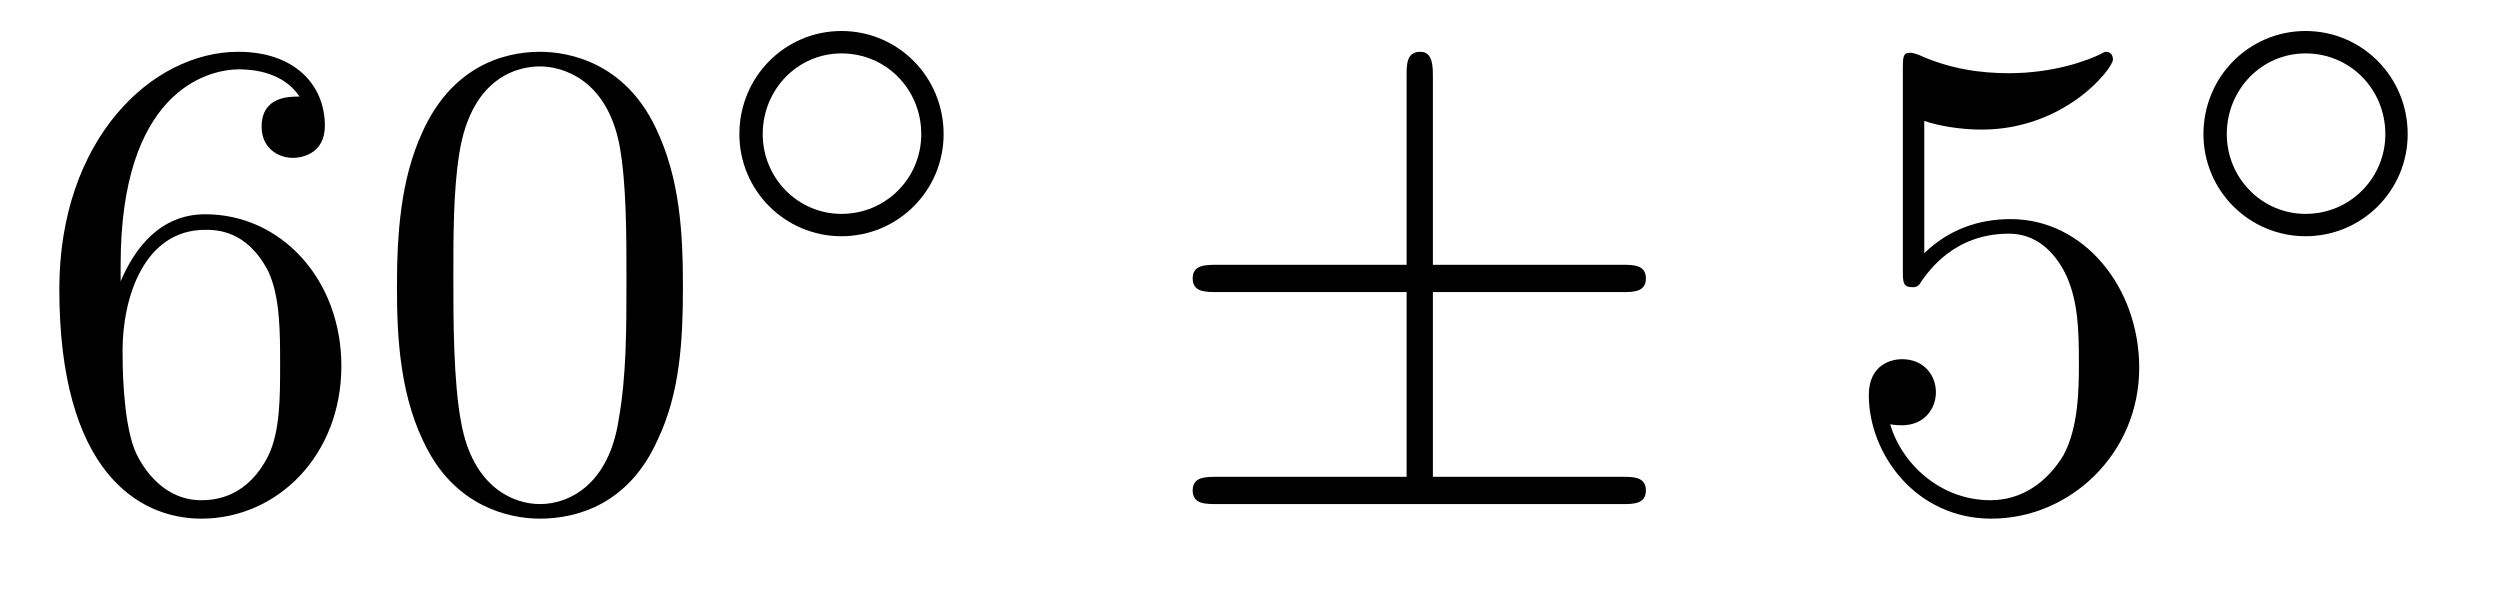
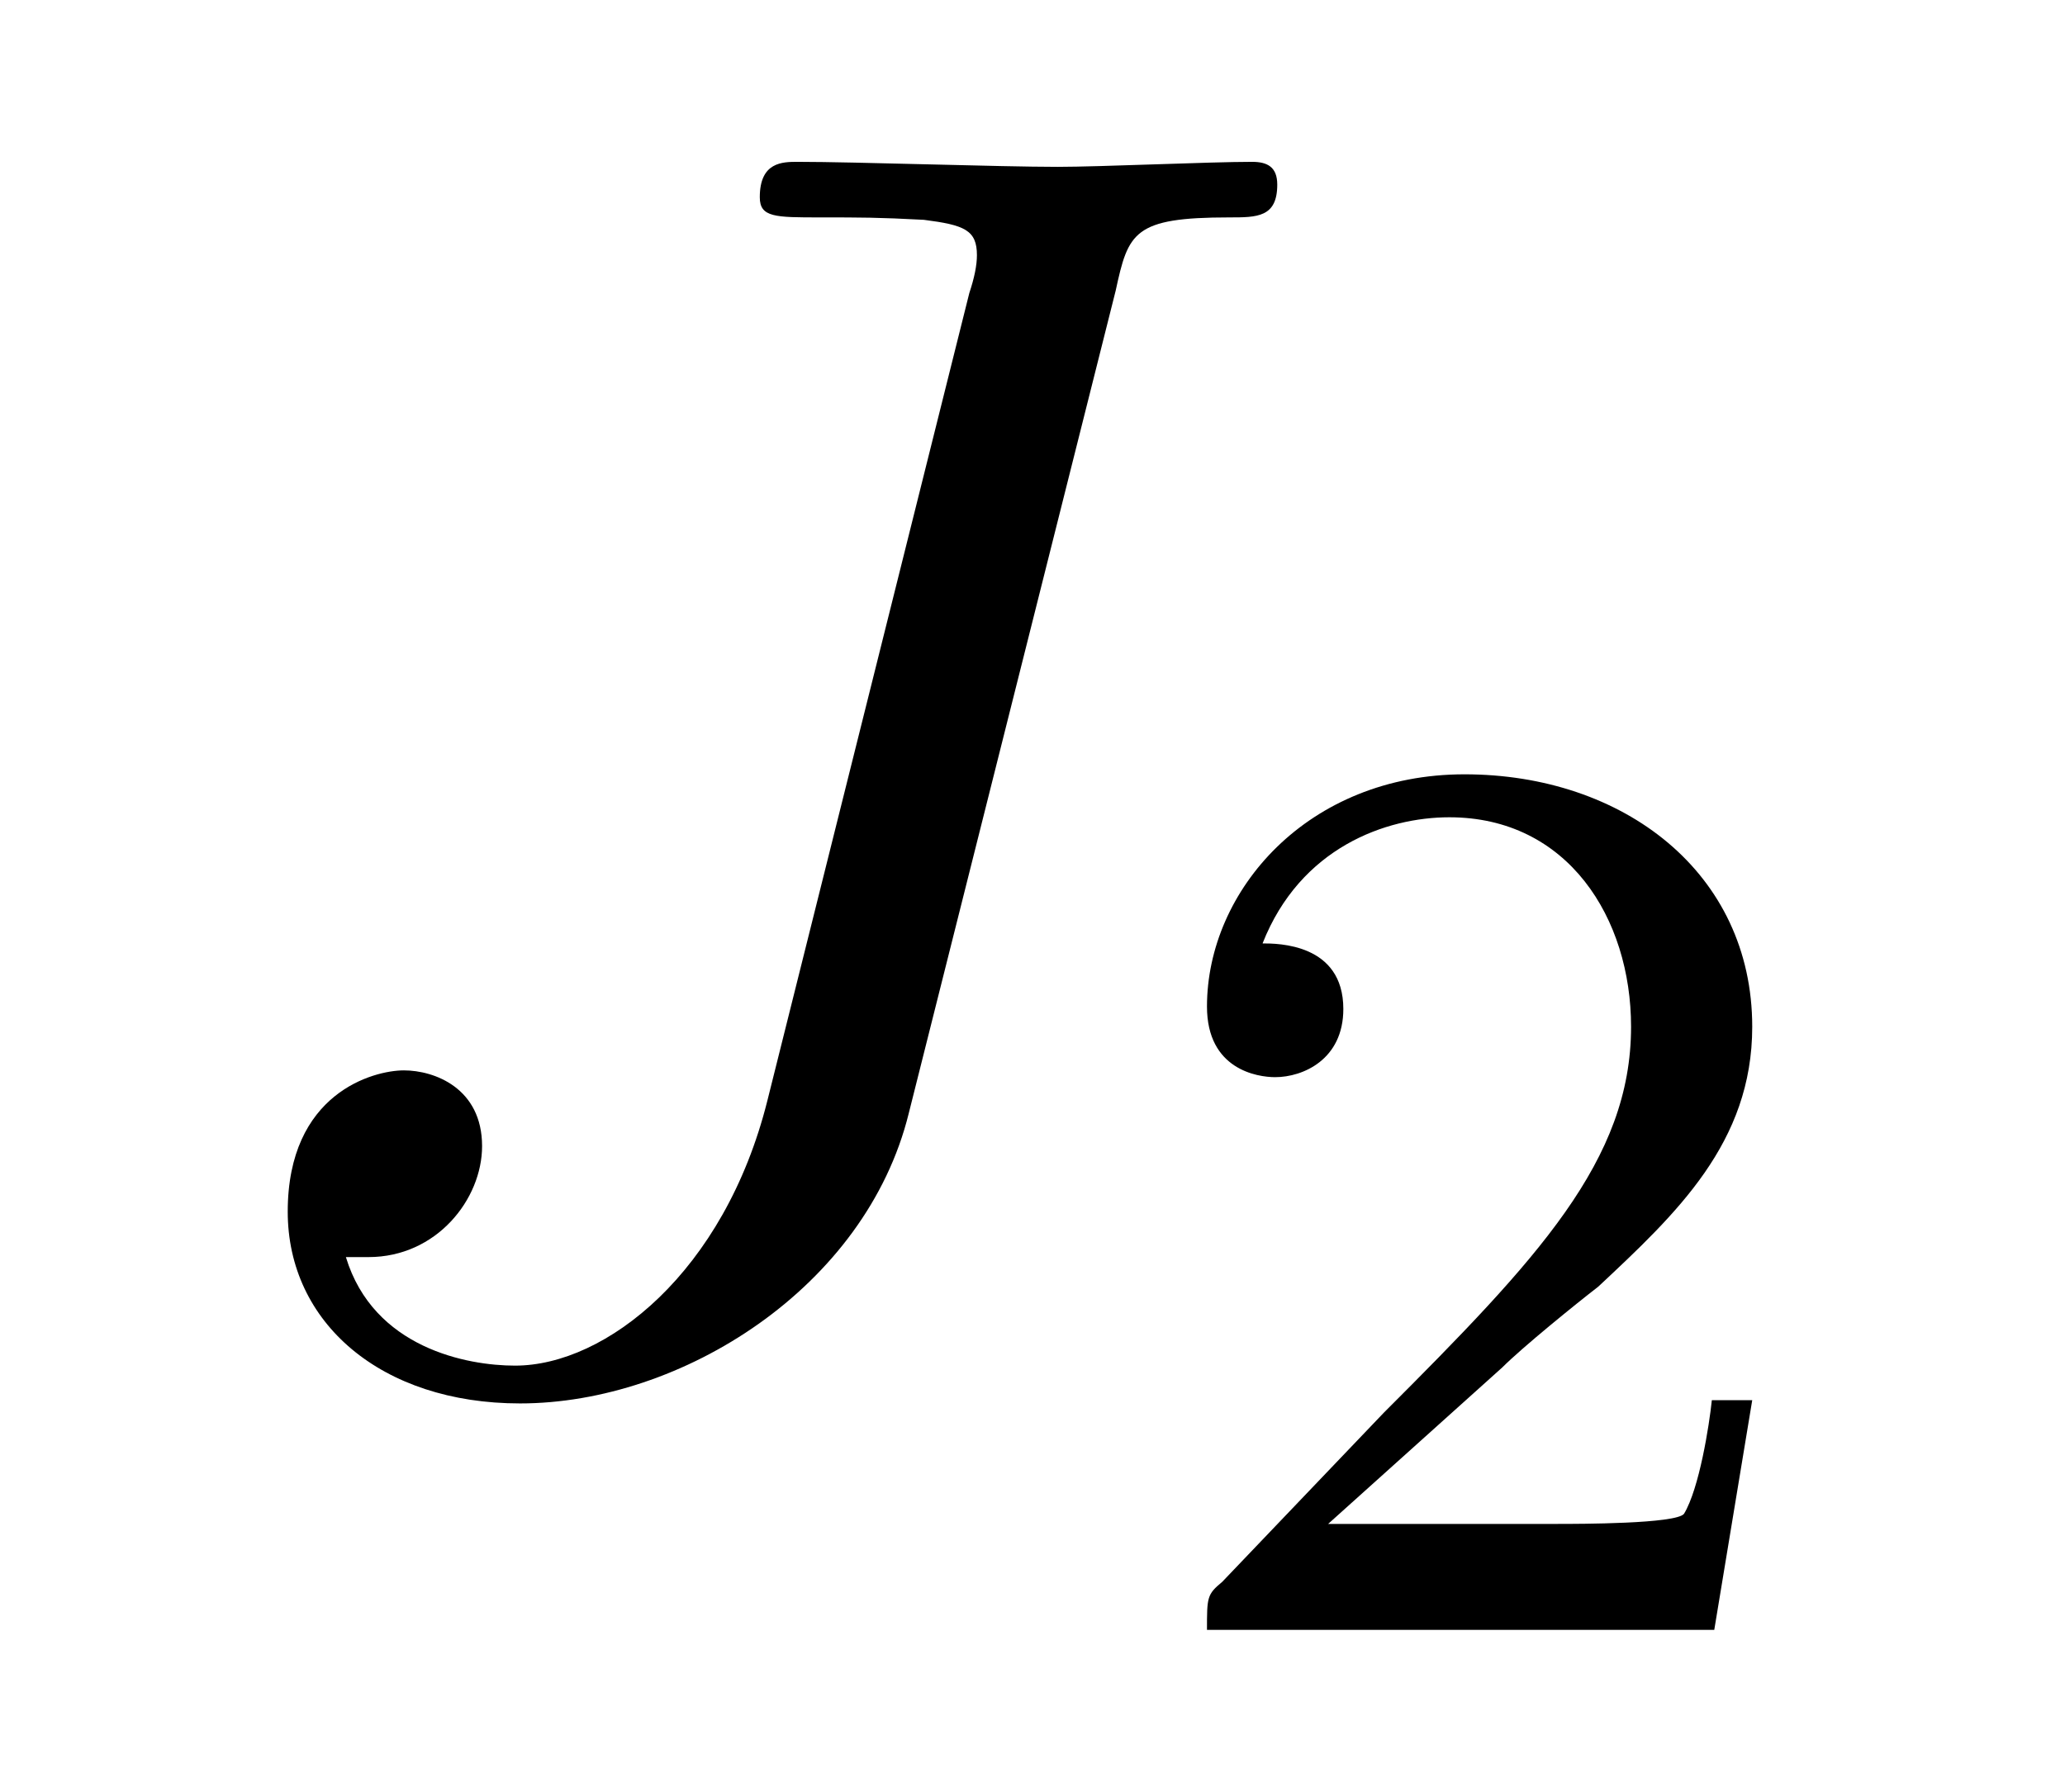
- <svg xmlns="http://www.w3.org/2000/svg" xmlns:xlink="http://www.w3.org/1999/xlink" viewBox="0 0 40.162 9.507" version="1.2">
+ <svg xmlns="http://www.w3.org/2000/svg" xmlns:xlink="http://www.w3.org/1999/xlink" viewBox="0 0 12.782 11.091" version="1.2">
  <defs>
    <g>
      <symbol overflow="visible" id="glyph0-0">
        <path style="stroke:none;" d="" />
      </symbol>
      <symbol overflow="visible" id="glyph0-1">
-         <path style="stroke:none;" d="M 1.438 -3.578 L 1.438 -3.844 C 1.438 -6.594 2.797 -6.984 3.344 -6.984 C 3.609 -6.984 4.062 -6.922 4.312 -6.547 C 4.141 -6.547 3.703 -6.547 3.703 -6.062 C 3.703 -5.719 3.969 -5.562 4.203 -5.562 C 4.391 -5.562 4.719 -5.656 4.719 -6.078 C 4.719 -6.734 4.234 -7.266 3.328 -7.266 C 1.938 -7.266 0.453 -5.859 0.453 -3.453 C 0.453 -0.531 1.719 0.234 2.734 0.234 C 3.953 0.234 4.984 -0.781 4.984 -2.219 C 4.984 -3.609 4.016 -4.656 2.797 -4.656 C 2.062 -4.656 1.656 -4.094 1.438 -3.578 Z M 2.734 -0.062 C 2.047 -0.062 1.719 -0.719 1.656 -0.891 C 1.469 -1.391 1.469 -2.266 1.469 -2.469 C 1.469 -3.312 1.812 -4.406 2.797 -4.406 C 2.969 -4.406 3.469 -4.406 3.812 -3.734 C 4 -3.328 4 -2.766 4 -2.234 C 4 -1.719 4 -1.172 3.812 -0.781 C 3.484 -0.125 2.984 -0.062 2.734 -0.062 Z M 2.734 -0.062 " />
-       </symbol>
-       <symbol overflow="visible" id="glyph0-2">
-         <path style="stroke:none;" d="M 5.016 -3.484 C 5.016 -4.359 4.969 -5.234 4.578 -6.047 C 4.078 -7.094 3.188 -7.266 2.719 -7.266 C 2.078 -7.266 1.281 -6.984 0.828 -5.969 C 0.484 -5.219 0.422 -4.359 0.422 -3.484 C 0.422 -2.672 0.469 -1.688 0.922 -0.859 C 1.391 0.016 2.188 0.234 2.719 0.234 C 3.297 0.234 4.141 0.016 4.609 -1.031 C 4.969 -1.781 5.016 -2.625 5.016 -3.484 Z M 2.719 0 C 2.297 0 1.641 -0.266 1.453 -1.312 C 1.328 -1.969 1.328 -2.984 1.328 -3.625 C 1.328 -4.312 1.328 -5.031 1.422 -5.625 C 1.625 -6.922 2.438 -7.031 2.719 -7.031 C 3.078 -7.031 3.797 -6.828 4 -5.75 C 4.109 -5.141 4.109 -4.312 4.109 -3.625 C 4.109 -2.797 4.109 -2.062 3.984 -1.359 C 3.828 -0.328 3.203 0 2.719 0 Z M 2.719 0 " />
-       </symbol>
-       <symbol overflow="visible" id="glyph0-3">
-         <path style="stroke:none;" d="M 4.891 -2.188 C 4.891 -3.484 4 -4.578 2.828 -4.578 C 2.297 -4.578 1.828 -4.406 1.438 -4.031 L 1.438 -6.156 C 1.656 -6.078 2.016 -6.016 2.359 -6.016 C 3.703 -6.016 4.469 -7 4.469 -7.141 C 4.469 -7.203 4.438 -7.266 4.359 -7.266 C 4.359 -7.266 4.328 -7.266 4.281 -7.234 C 4.062 -7.125 3.516 -6.922 2.797 -6.922 C 2.359 -6.922 1.859 -6.984 1.344 -7.219 C 1.25 -7.25 1.234 -7.25 1.203 -7.25 C 1.094 -7.25 1.094 -7.172 1.094 -6.984 L 1.094 -3.766 C 1.094 -3.562 1.094 -3.484 1.25 -3.484 C 1.328 -3.484 1.359 -3.516 1.391 -3.578 C 1.516 -3.75 1.922 -4.344 2.797 -4.344 C 3.375 -4.344 3.641 -3.844 3.734 -3.641 C 3.906 -3.234 3.922 -2.812 3.922 -2.266 C 3.922 -1.891 3.922 -1.234 3.672 -0.781 C 3.406 -0.344 3 -0.062 2.5 -0.062 C 1.703 -0.062 1.078 -0.641 0.891 -1.281 C 0.922 -1.281 0.953 -1.266 1.078 -1.266 C 1.438 -1.266 1.625 -1.531 1.625 -1.797 C 1.625 -2.062 1.438 -2.328 1.078 -2.328 C 0.922 -2.328 0.547 -2.25 0.547 -1.75 C 0.547 -0.812 1.297 0.234 2.516 0.234 C 3.781 0.234 4.891 -0.812 4.891 -2.188 Z M 4.891 -2.188 " />
+         <path style="stroke:none;" d="M 5.906 -6.656 C 5.984 -7.016 6.016 -7.109 6.609 -7.109 C 6.781 -7.109 6.906 -7.109 6.906 -7.312 C 6.906 -7.422 6.844 -7.453 6.75 -7.453 C 6.484 -7.453 5.812 -7.422 5.547 -7.422 C 5.188 -7.422 4.297 -7.453 3.938 -7.453 C 3.844 -7.453 3.703 -7.453 3.703 -7.234 C 3.703 -7.109 3.797 -7.109 4.078 -7.109 C 4.328 -7.109 4.438 -7.109 4.719 -7.094 C 4.969 -7.062 5.047 -7.031 5.047 -6.875 C 5.047 -6.812 5.031 -6.734 5 -6.641 L 3.75 -1.641 C 3.484 -0.578 2.75 0 2.188 0 C 1.891 0 1.312 -0.109 1.141 -0.672 C 1.172 -0.672 1.25 -0.672 1.281 -0.672 C 1.703 -0.672 1.984 -1.031 1.984 -1.359 C 1.984 -1.719 1.688 -1.828 1.5 -1.828 C 1.312 -1.828 0.781 -1.688 0.781 -0.953 C 0.781 -0.266 1.359 0.234 2.219 0.234 C 3.219 0.234 4.359 -0.484 4.625 -1.562 Z M 5.906 -6.656 " />
      </symbol>
      <symbol overflow="visible" id="glyph1-0">
        <path style="stroke:none;" d="" />
      </symbol>
      <symbol overflow="visible" id="glyph1-1">
-         <path style="stroke:none;" d="M 3.75 -1.984 C 3.75 -2.906 3.016 -3.641 2.109 -3.641 C 1.203 -3.641 0.469 -2.906 0.469 -1.984 C 0.469 -1.078 1.203 -0.344 2.109 -0.344 C 3.016 -0.344 3.75 -1.078 3.75 -1.984 Z M 2.109 -0.703 C 1.406 -0.703 0.844 -1.281 0.844 -1.984 C 0.844 -2.703 1.406 -3.281 2.109 -3.281 C 2.828 -3.281 3.391 -2.703 3.391 -1.984 C 3.391 -1.281 2.828 -0.703 2.109 -0.703 Z M 2.109 -0.703 " />
-       </symbol>
-       <symbol overflow="visible" id="glyph2-0">
-         <path style="stroke:none;" d="" />
-       </symbol>
-       <symbol overflow="visible" id="glyph2-1">
-         <path style="stroke:none;" d="M 4.453 -3.406 L 7.5 -3.406 C 7.672 -3.406 7.875 -3.406 7.875 -3.625 C 7.875 -3.844 7.672 -3.844 7.5 -3.844 L 4.453 -3.844 L 4.453 -6.859 C 4.453 -7.031 4.453 -7.266 4.25 -7.266 C 4.031 -7.266 4.031 -7.062 4.031 -6.891 L 4.031 -3.844 L 0.984 -3.844 C 0.797 -3.844 0.594 -3.844 0.594 -3.625 C 0.594 -3.406 0.797 -3.406 0.984 -3.406 L 4.031 -3.406 L 4.031 -0.438 L 0.984 -0.438 C 0.797 -0.438 0.594 -0.438 0.594 -0.219 C 0.594 0 0.797 0 0.984 0 L 7.5 0 C 7.672 0 7.875 0 7.875 -0.219 C 7.875 -0.438 7.672 -0.438 7.5 -0.438 L 4.453 -0.438 Z M 4.453 -3.406 " />
+         <path style="stroke:none;" d="M 2.25 -1.625 C 2.375 -1.75 2.703 -2.016 2.844 -2.125 C 3.328 -2.578 3.797 -3.016 3.797 -3.734 C 3.797 -4.688 3 -5.297 2.016 -5.297 C 1.047 -5.297 0.422 -4.578 0.422 -3.859 C 0.422 -3.469 0.734 -3.422 0.844 -3.422 C 1.016 -3.422 1.266 -3.531 1.266 -3.844 C 1.266 -4.25 0.859 -4.25 0.766 -4.25 C 1 -4.844 1.531 -5.031 1.922 -5.031 C 2.656 -5.031 3.047 -4.406 3.047 -3.734 C 3.047 -2.906 2.469 -2.297 1.516 -1.344 L 0.516 -0.297 C 0.422 -0.219 0.422 -0.203 0.422 0 L 3.562 0 L 3.797 -1.422 L 3.547 -1.422 C 3.531 -1.266 3.469 -0.875 3.375 -0.719 C 3.328 -0.656 2.719 -0.656 2.594 -0.656 L 1.172 -0.656 Z M 2.25 -1.625 " />
      </symbol>
    </g>
  </defs>
  <g id="surface1">
    <g style="fill:rgb(0%,0%,0%);fill-opacity:1;">
-       <use xlink:href="#glyph0-1" x="0.5" y="8.098" />
-       <use xlink:href="#glyph0-2" x="5.955" y="8.098" />
+       <use xlink:href="#glyph0-1" x="1" y="8.455" />
    </g>
    <g style="fill:rgb(0%,0%,0%);fill-opacity:1;">
-       <use xlink:href="#glyph1-1" x="11.409" y="4.139" />
-     </g>
-     <g style="fill:rgb(0%,0%,0%);fill-opacity:1;">
-       <use xlink:href="#glyph2-1" x="18.566" y="8.098" />
-     </g>
-     <g style="fill:rgb(0%,0%,0%);fill-opacity:1;">
-       <use xlink:href="#glyph0-3" x="29.475" y="8.098" />
-     </g>
-     <g style="fill:rgb(0%,0%,0%);fill-opacity:1;">
-       <use xlink:href="#glyph1-1" x="34.929" y="4.139" />
+       <use xlink:href="#glyph1-1" x="7.049" y="10.091" />
    </g>
  </g>
</svg>
